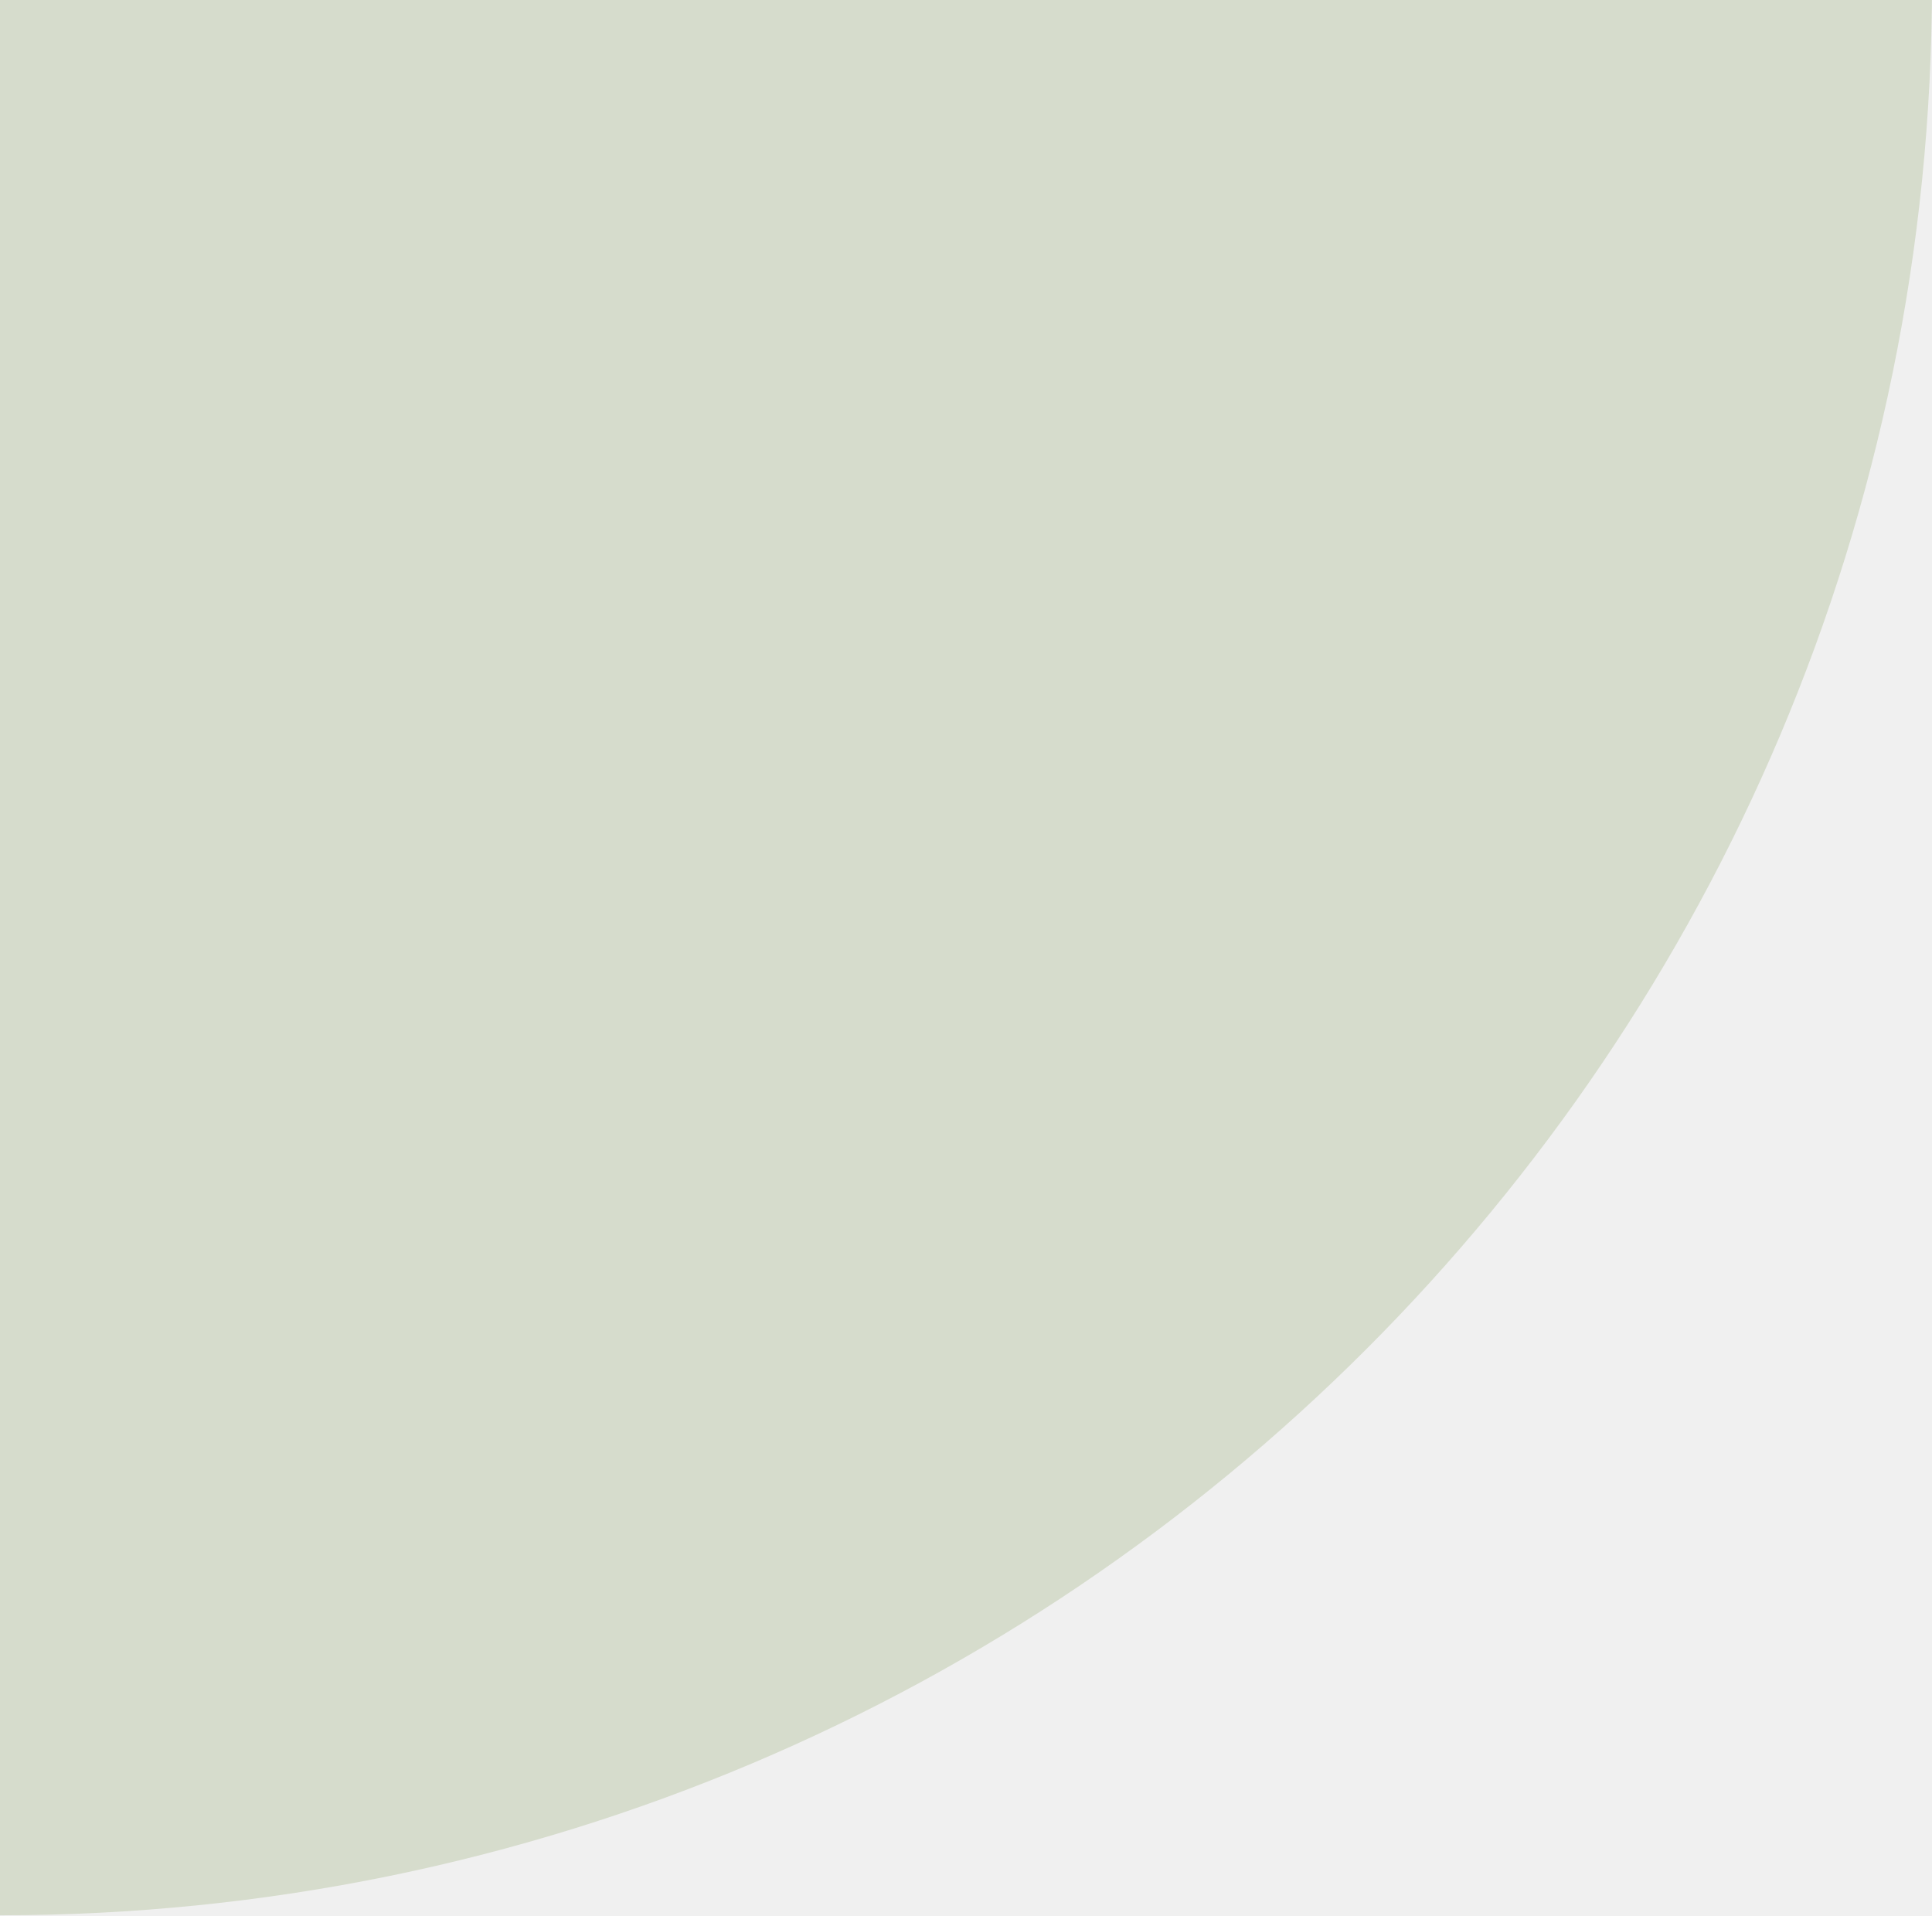
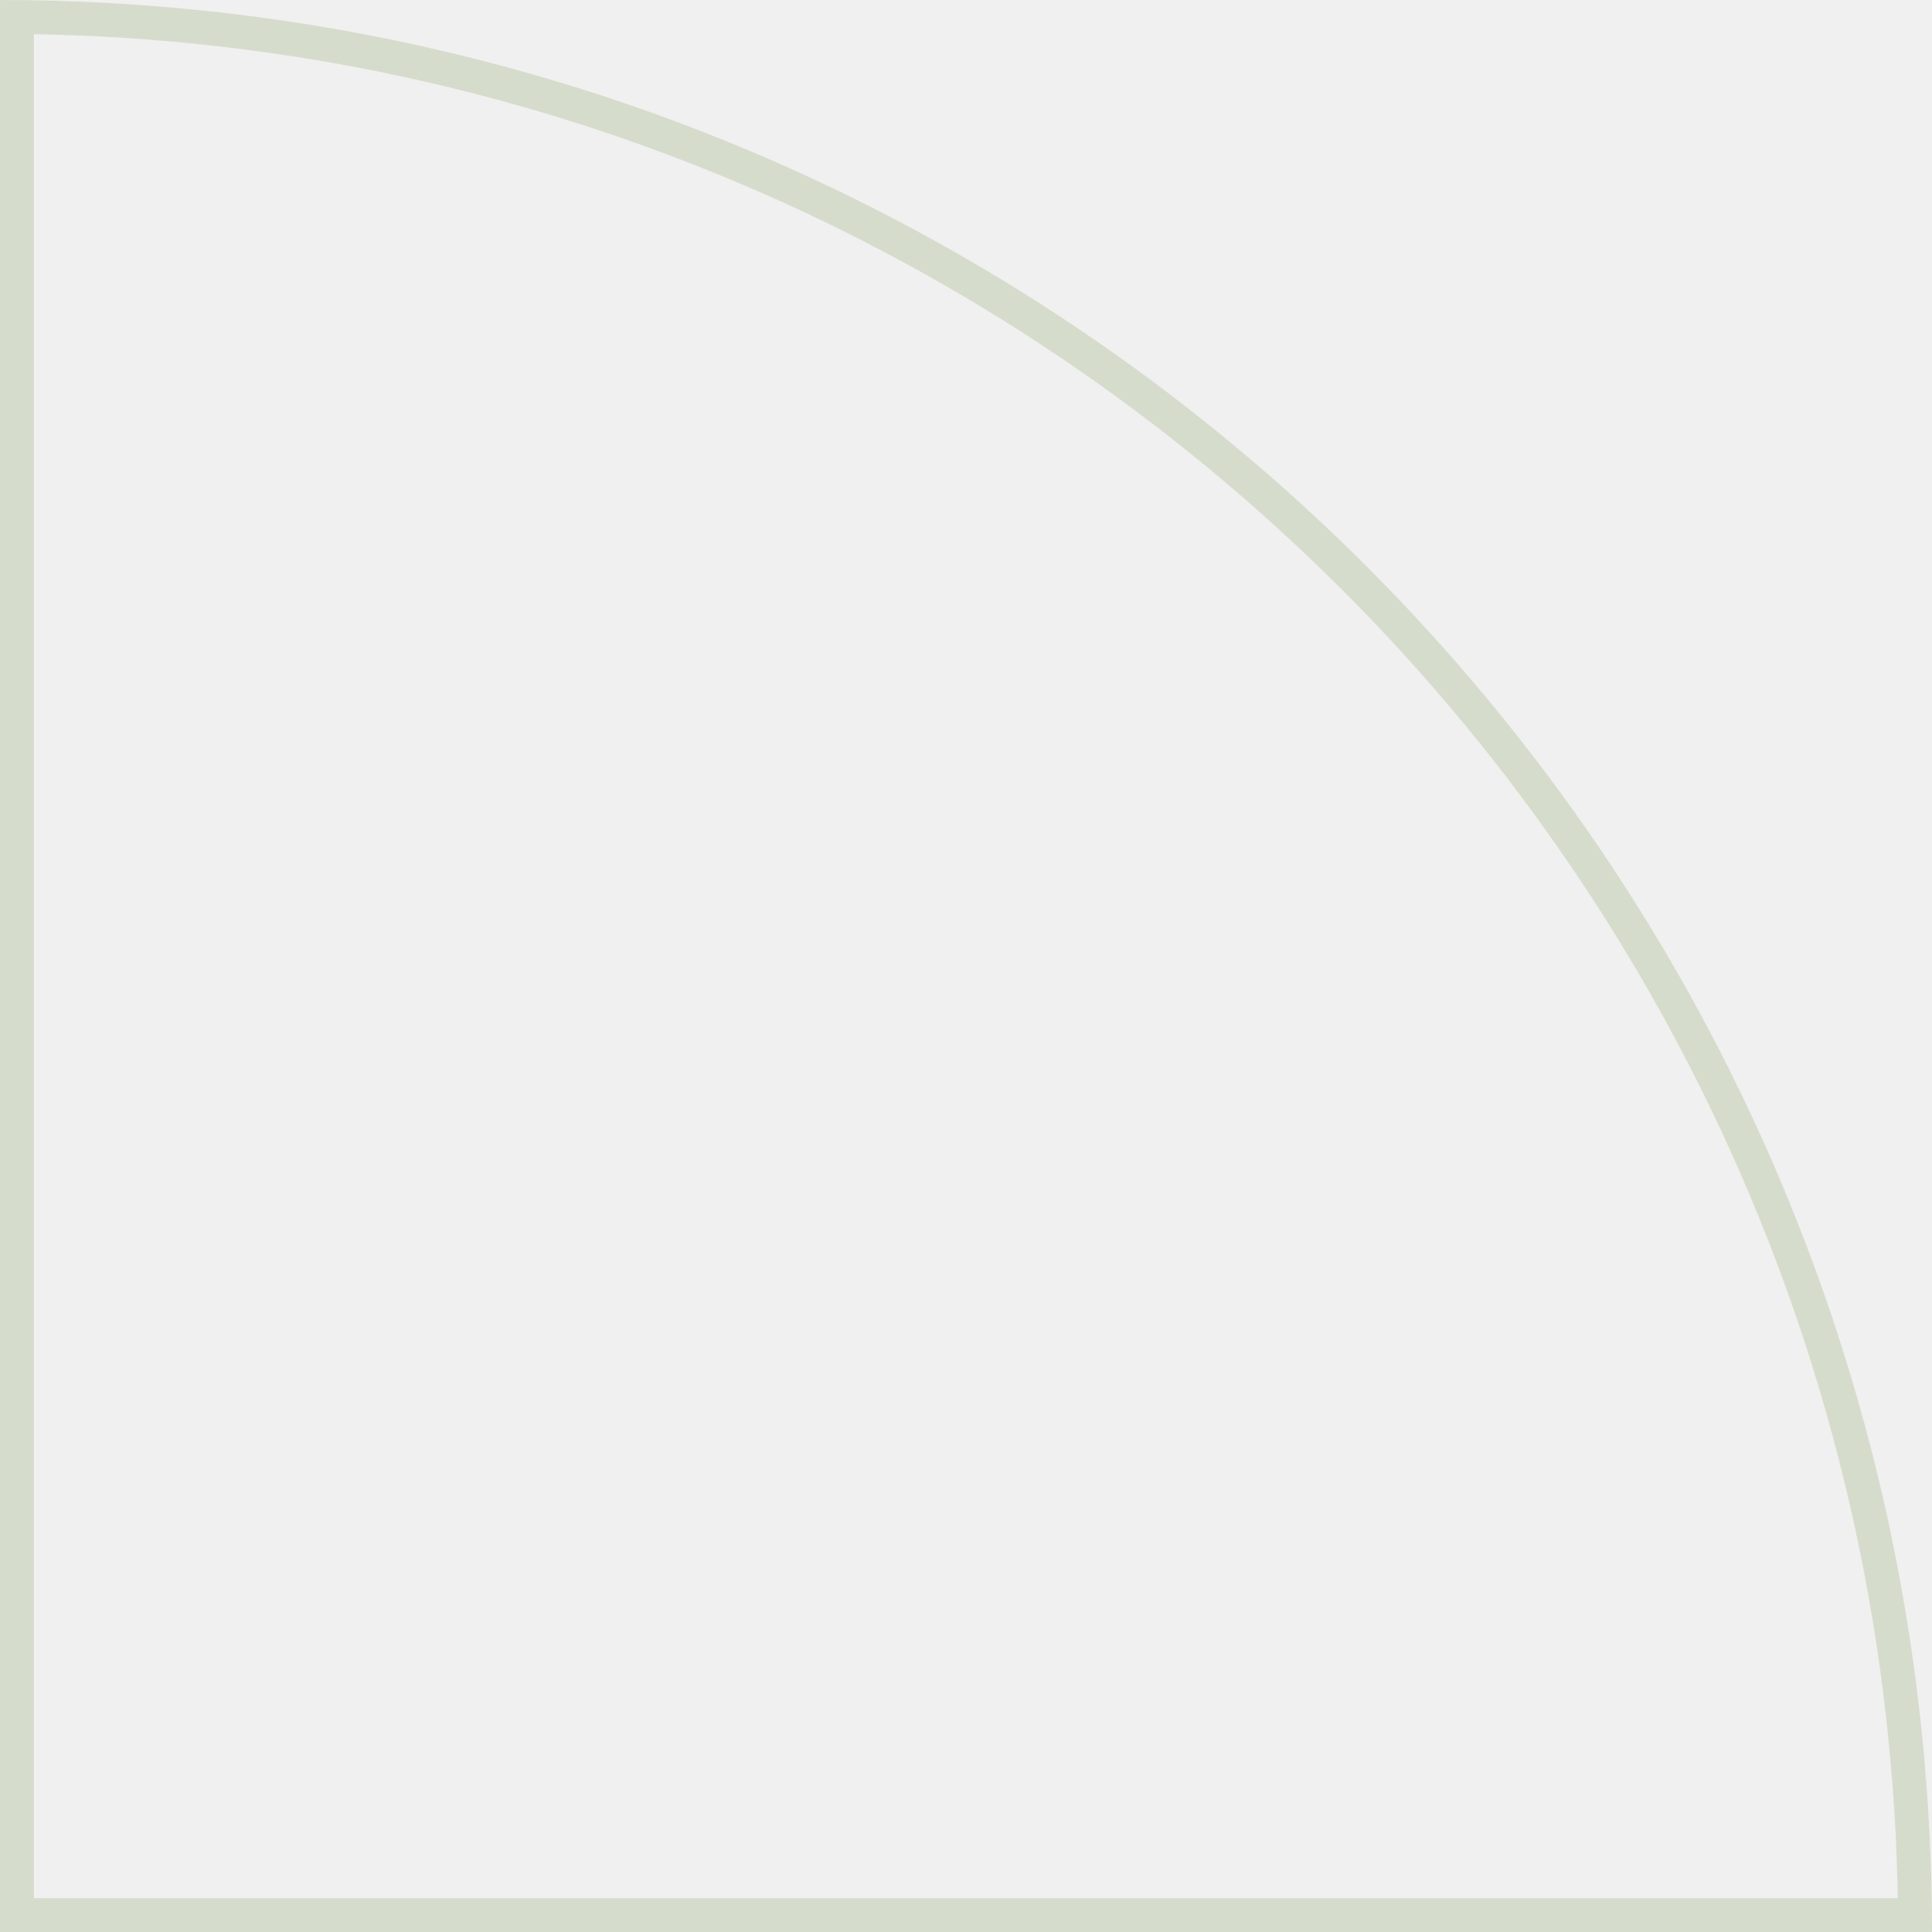
- <svg xmlns="http://www.w3.org/2000/svg" width="114" height="113" viewBox="0 0 114 113" fill="none">
-   <path fill-rule="evenodd" clip-rule="evenodd" d="M-1.1684e-06 -1L0 113C62.961 113 114 61.961 114 -1L-1.1684e-06 -1Z" fill="#D6DCCC" />
+ <svg xmlns="http://www.w3.org/2000/svg" width="114" height="114" viewBox="0 0 114 114" fill="none">
+   <mask id="path-1-inside-1" fill="white">
+     <path fill-rule="evenodd" clip-rule="evenodd" d="M0 114L114 114C114 51.039 62.96 -0 -1.75956e-05 -0L0 114Z" />
+   </mask>
+   <path d="M0 114L-2 114L-2 116L1.74845e-07 116L0 114ZM114 114L114 116L116 116L116 114L114 114ZM-1.75956e-05 -0L-1.77704e-05 -2L-2 -2L-2 -0L-1.75956e-05 -0ZM1.74845e-07 116L114 116L114 112L-1.74846e-07 112L1.74845e-07 116ZM116 114C116 49.935 64.065 -2 -1.77704e-05 -2L-1.74207e-05 2C61.856 2 112 52.144 112 114L116 114ZM-2 -0L-2 114L2 114L2 -0L-2 -0Z" fill="#D6DCCC" mask="url(#path-1-inside-1)" />
</svg>
